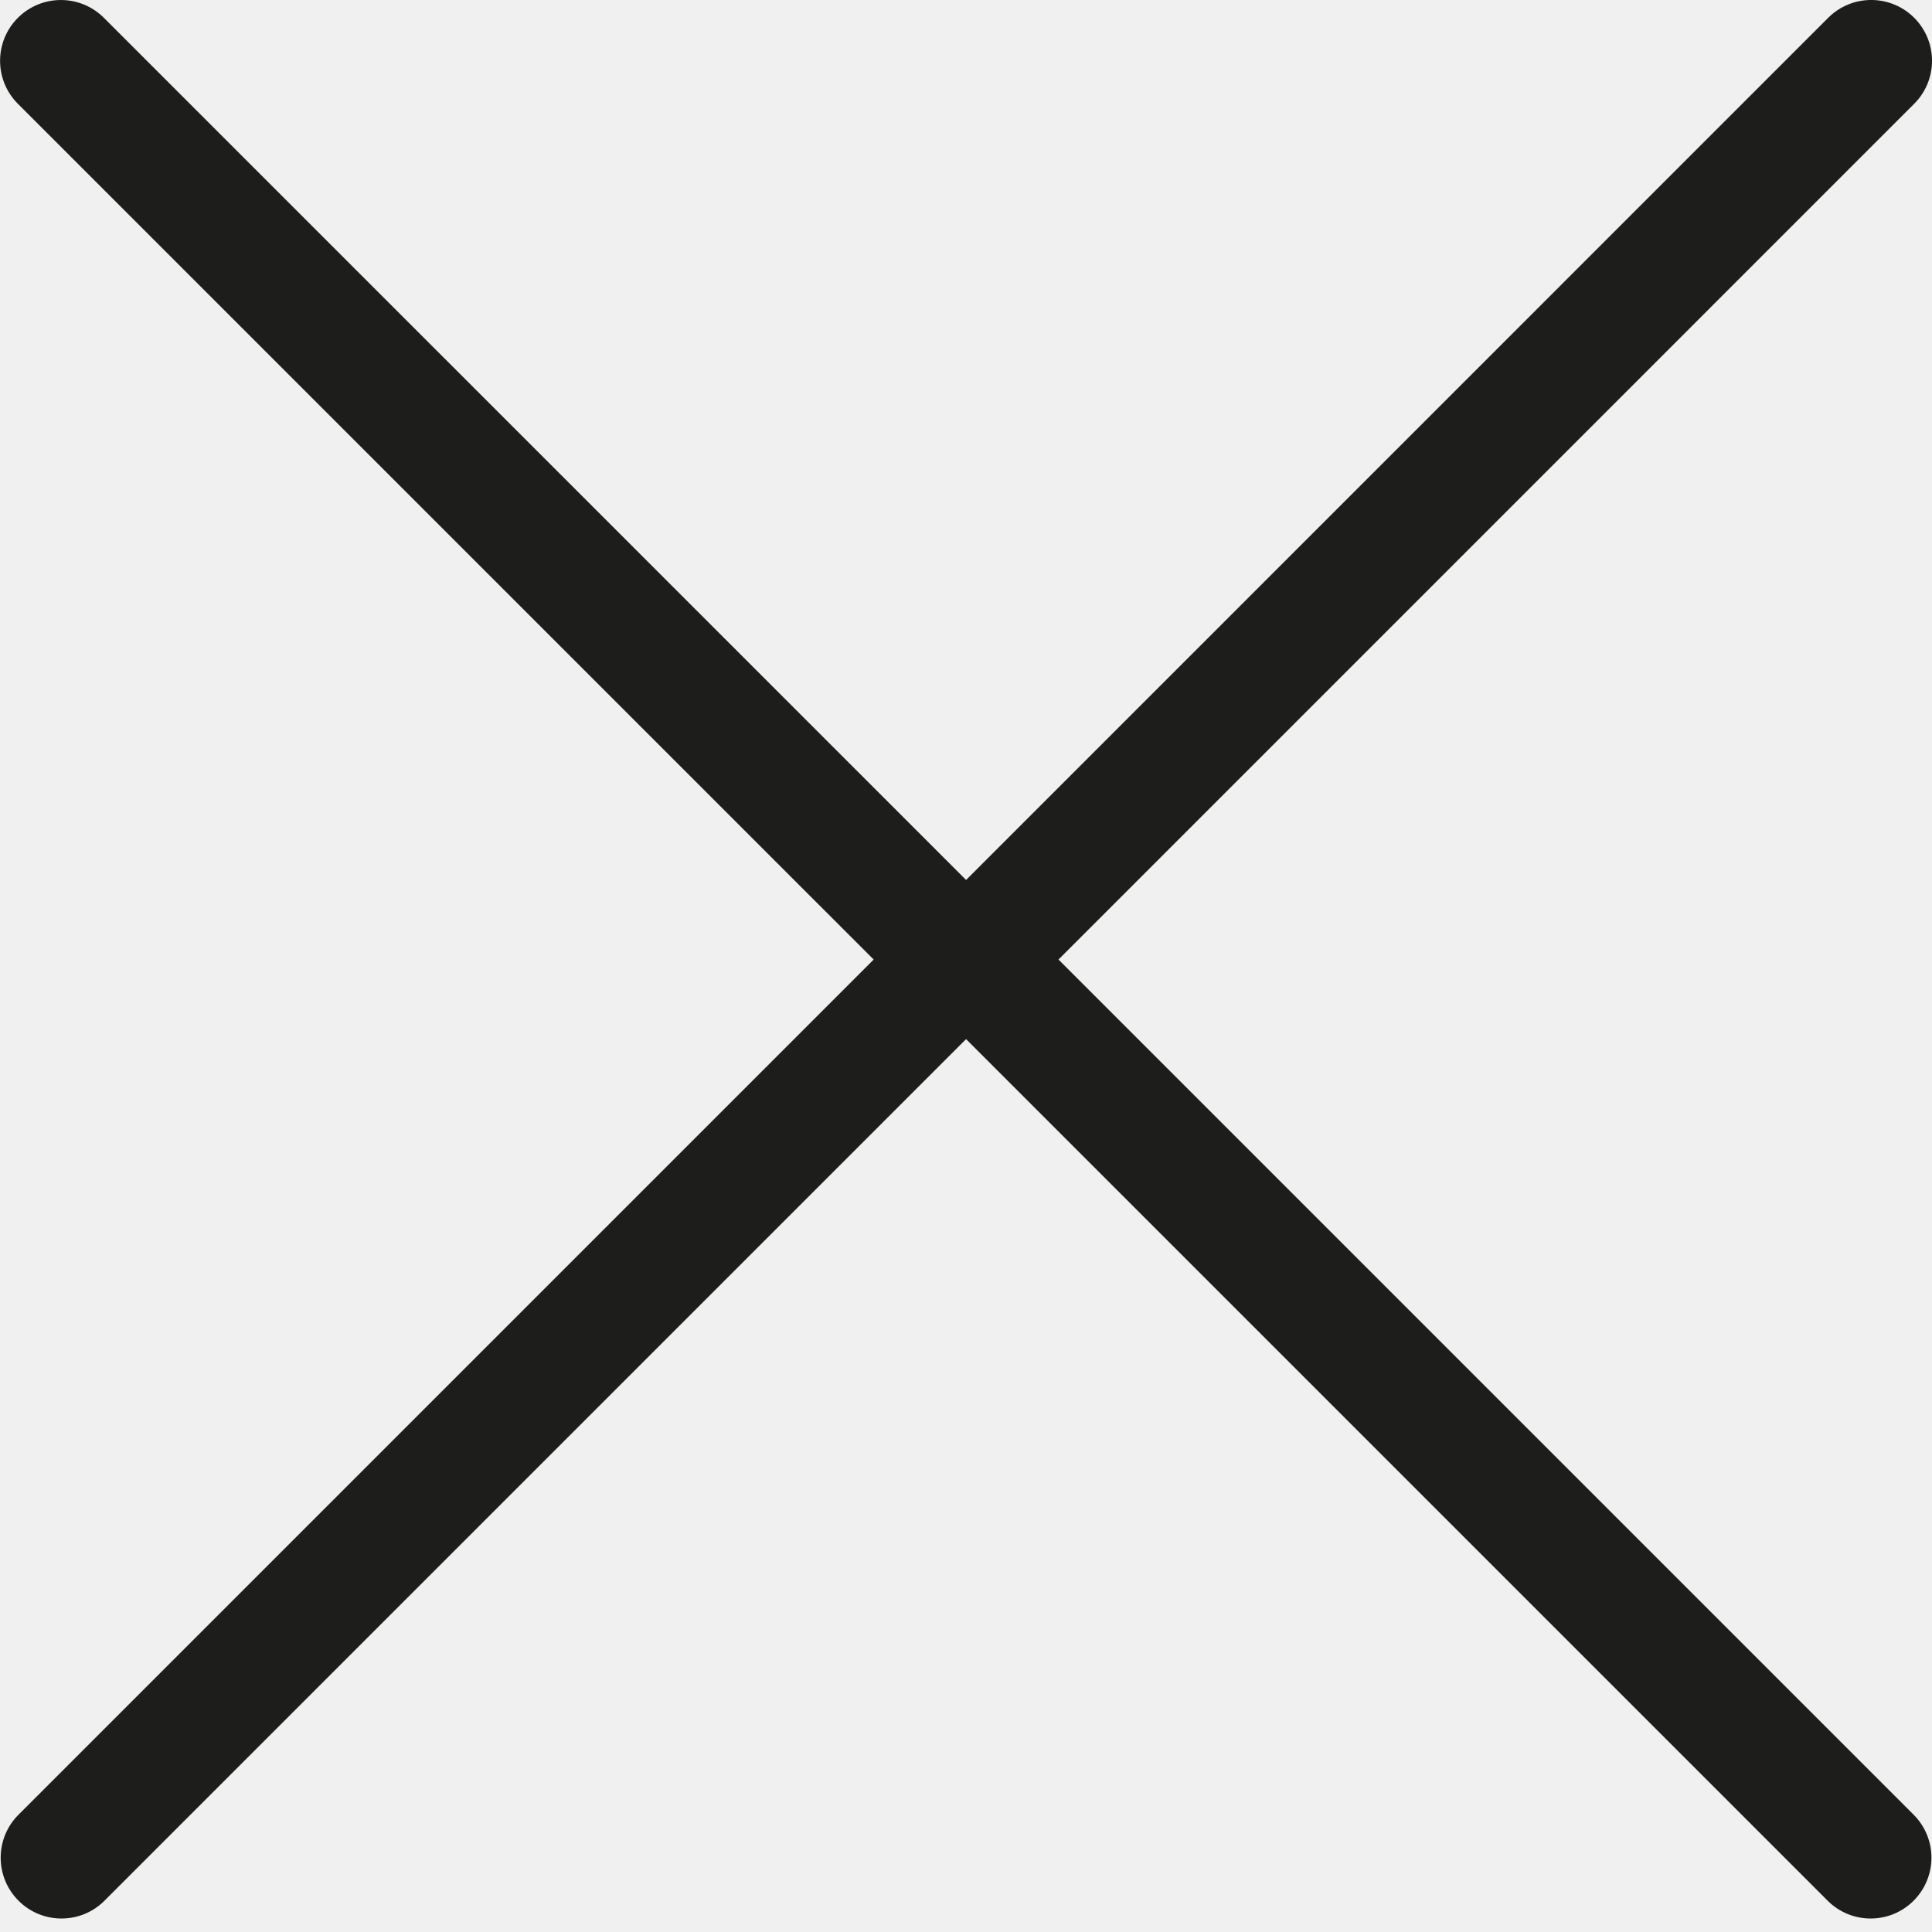
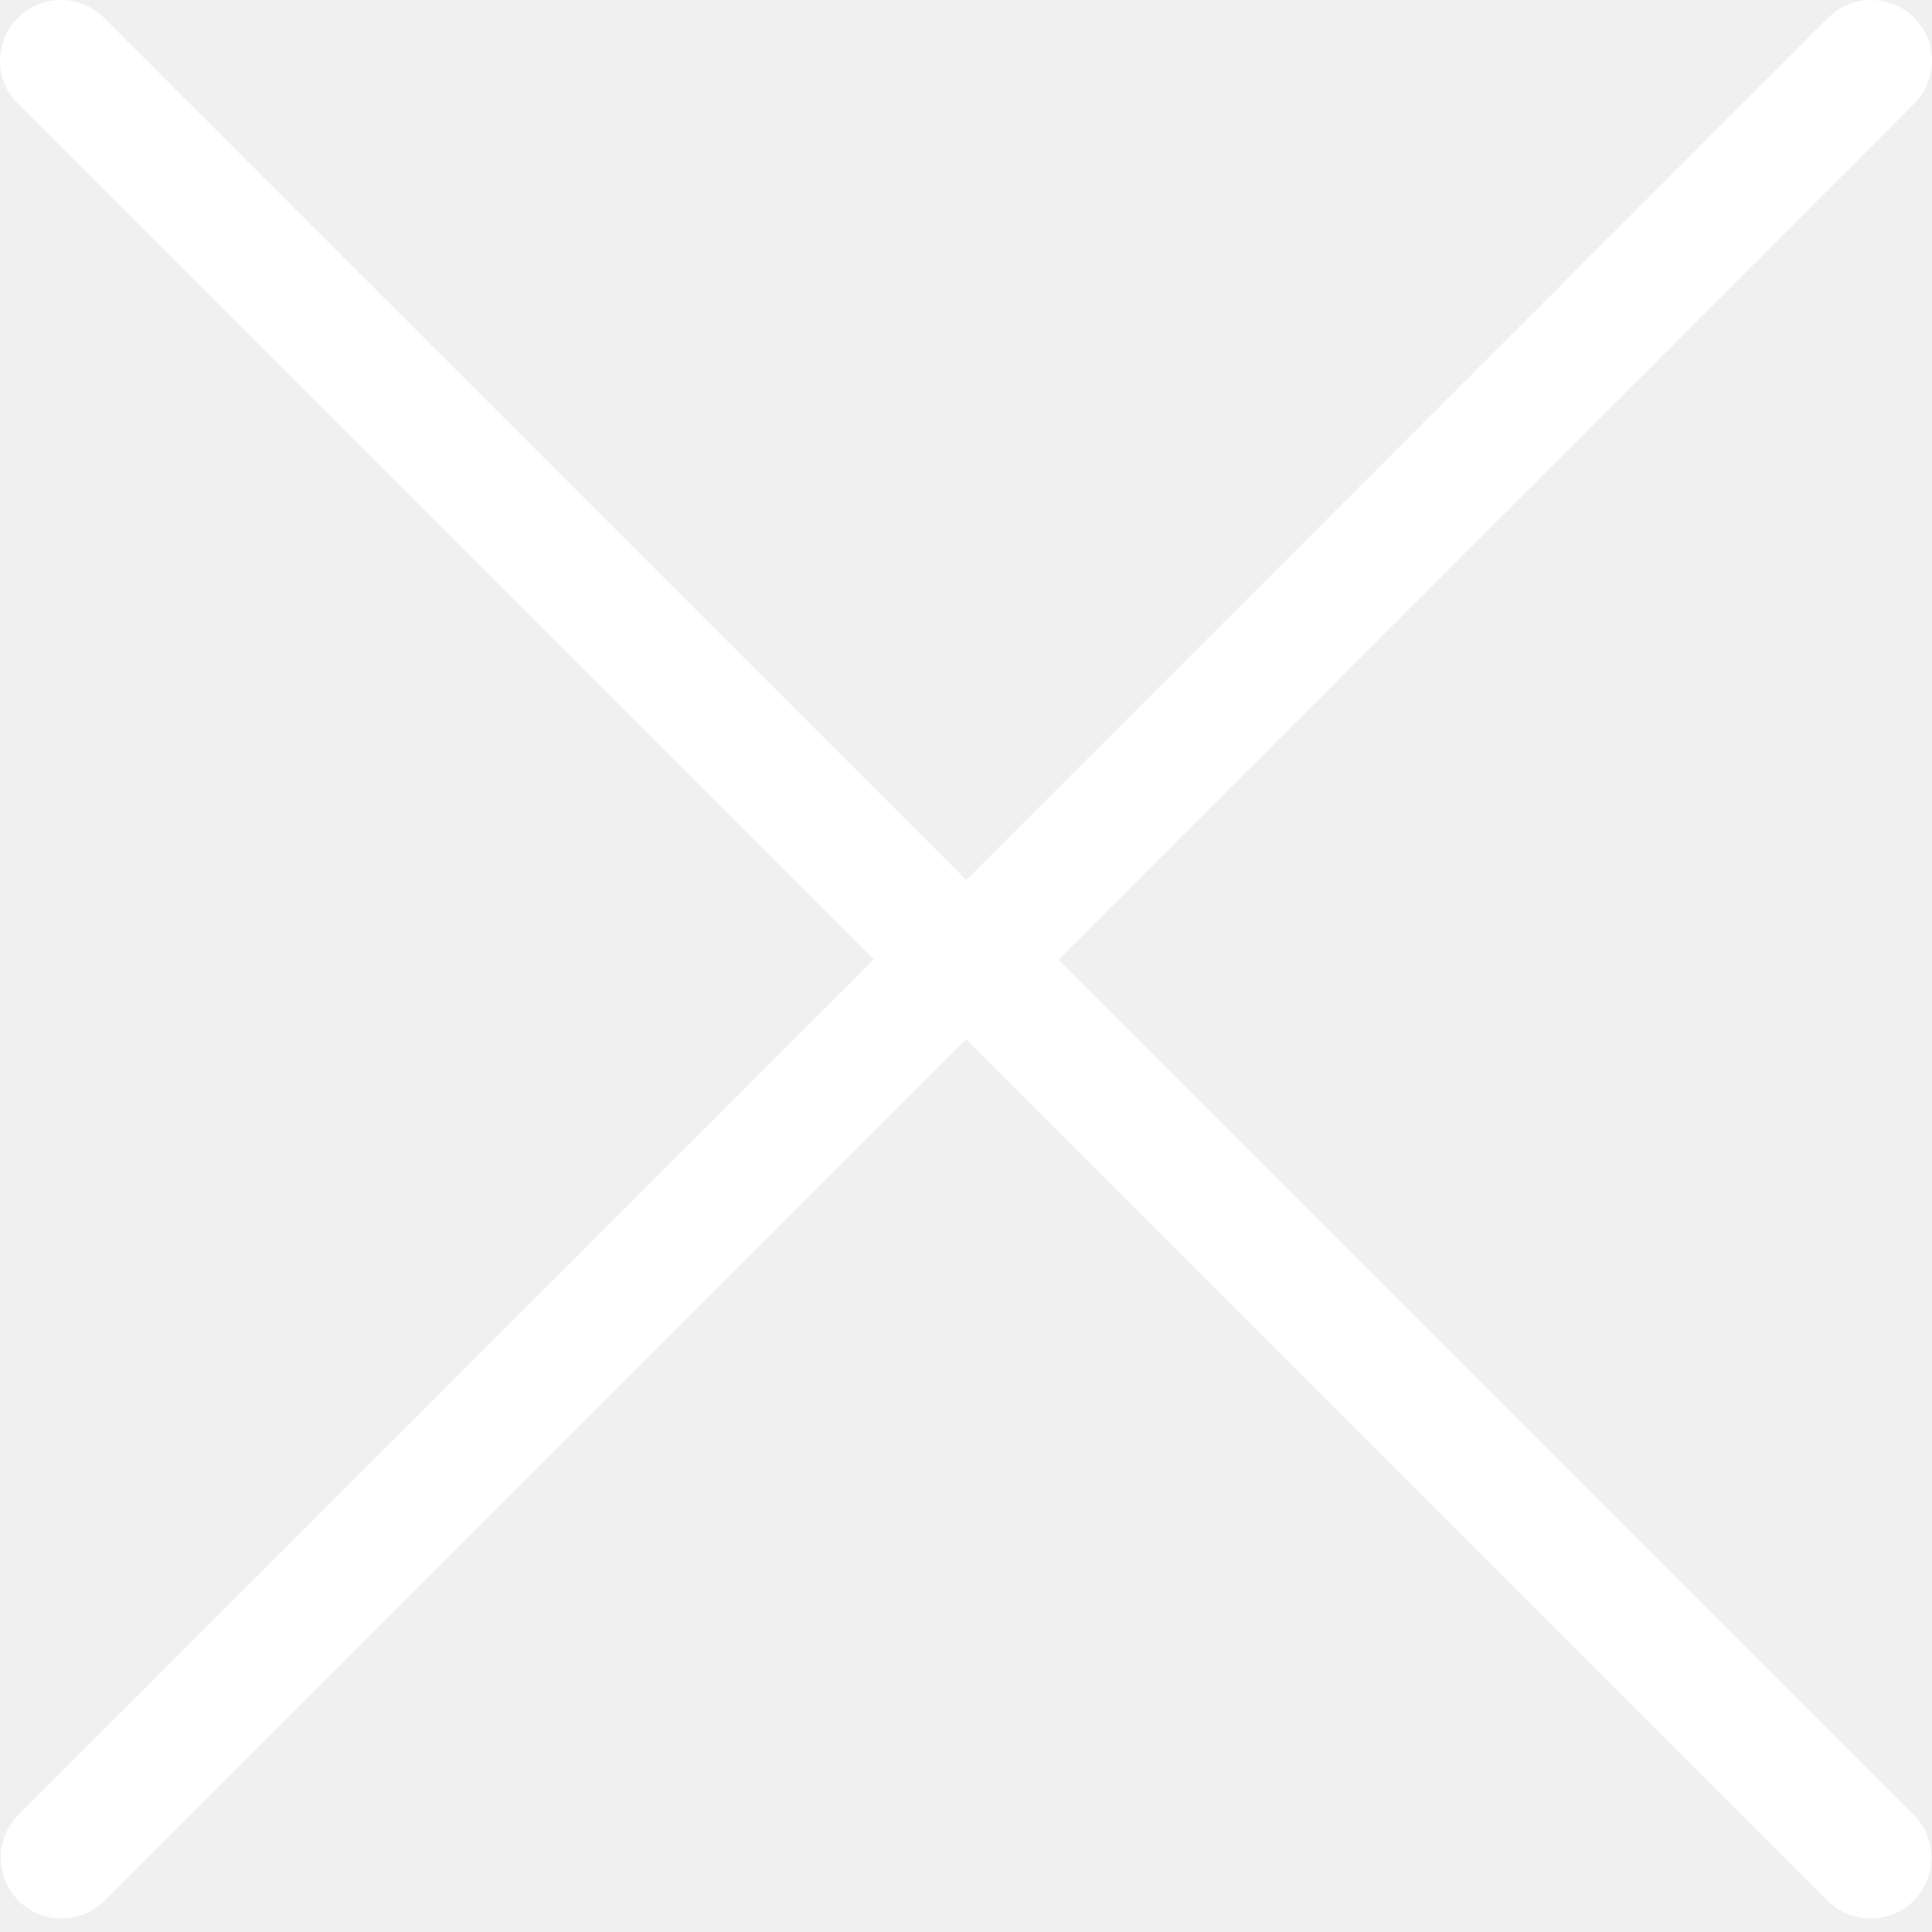
<svg xmlns="http://www.w3.org/2000/svg" width="64" version="1.1" height="64" viewBox="0 0 64 64" enable-background="new 0 0 64 64">
  <g>
-     <path fill="#1D1D1B" d="M28.941,31.786L0.613,60.114c-0.787,0.787-0.787,2.062,0,2.849c0.393,0.394,0.909,0.59,1.424,0.59   c0.516,0,1.031-0.196,1.424-0.59l28.541-28.541l28.541,28.541c0.394,0.394,0.909,0.59,1.424,0.59c0.515,0,1.031-0.196,1.424-0.59   c0.787-0.787,0.787-2.062,0-2.849L35.064,31.786L63.41,3.438c0.787-0.787,0.787-2.062,0-2.849c-0.787-0.786-2.062-0.786-2.848,0   L32.003,29.15L3.441,0.59c-0.787-0.786-2.061-0.786-2.848,0c-0.787,0.787-0.787,2.062,0,2.849L28.941,31.786z" />
+     <path fill="#fff" d="M28.941,31.786L0.613,60.114c-0.787,0.787-0.787,2.062,0,2.849c0.393,0.394,0.909,0.59,1.424,0.59   c0.516,0,1.031-0.196,1.424-0.59l28.541-28.541l28.541,28.541c0.394,0.394,0.909,0.59,1.424,0.59c0.515,0,1.031-0.196,1.424-0.59   c0.787-0.787,0.787-2.062,0-2.849L35.064,31.786L63.41,3.438c0.787-0.787,0.787-2.062,0-2.849c-0.787-0.786-2.062-0.786-2.848,0   L32.003,29.15L3.441,0.59c-0.787-0.786-2.061-0.786-2.848,0c-0.787,0.787-0.787,2.062,0,2.849L28.941,31.786z" />
  </g>
</svg>
